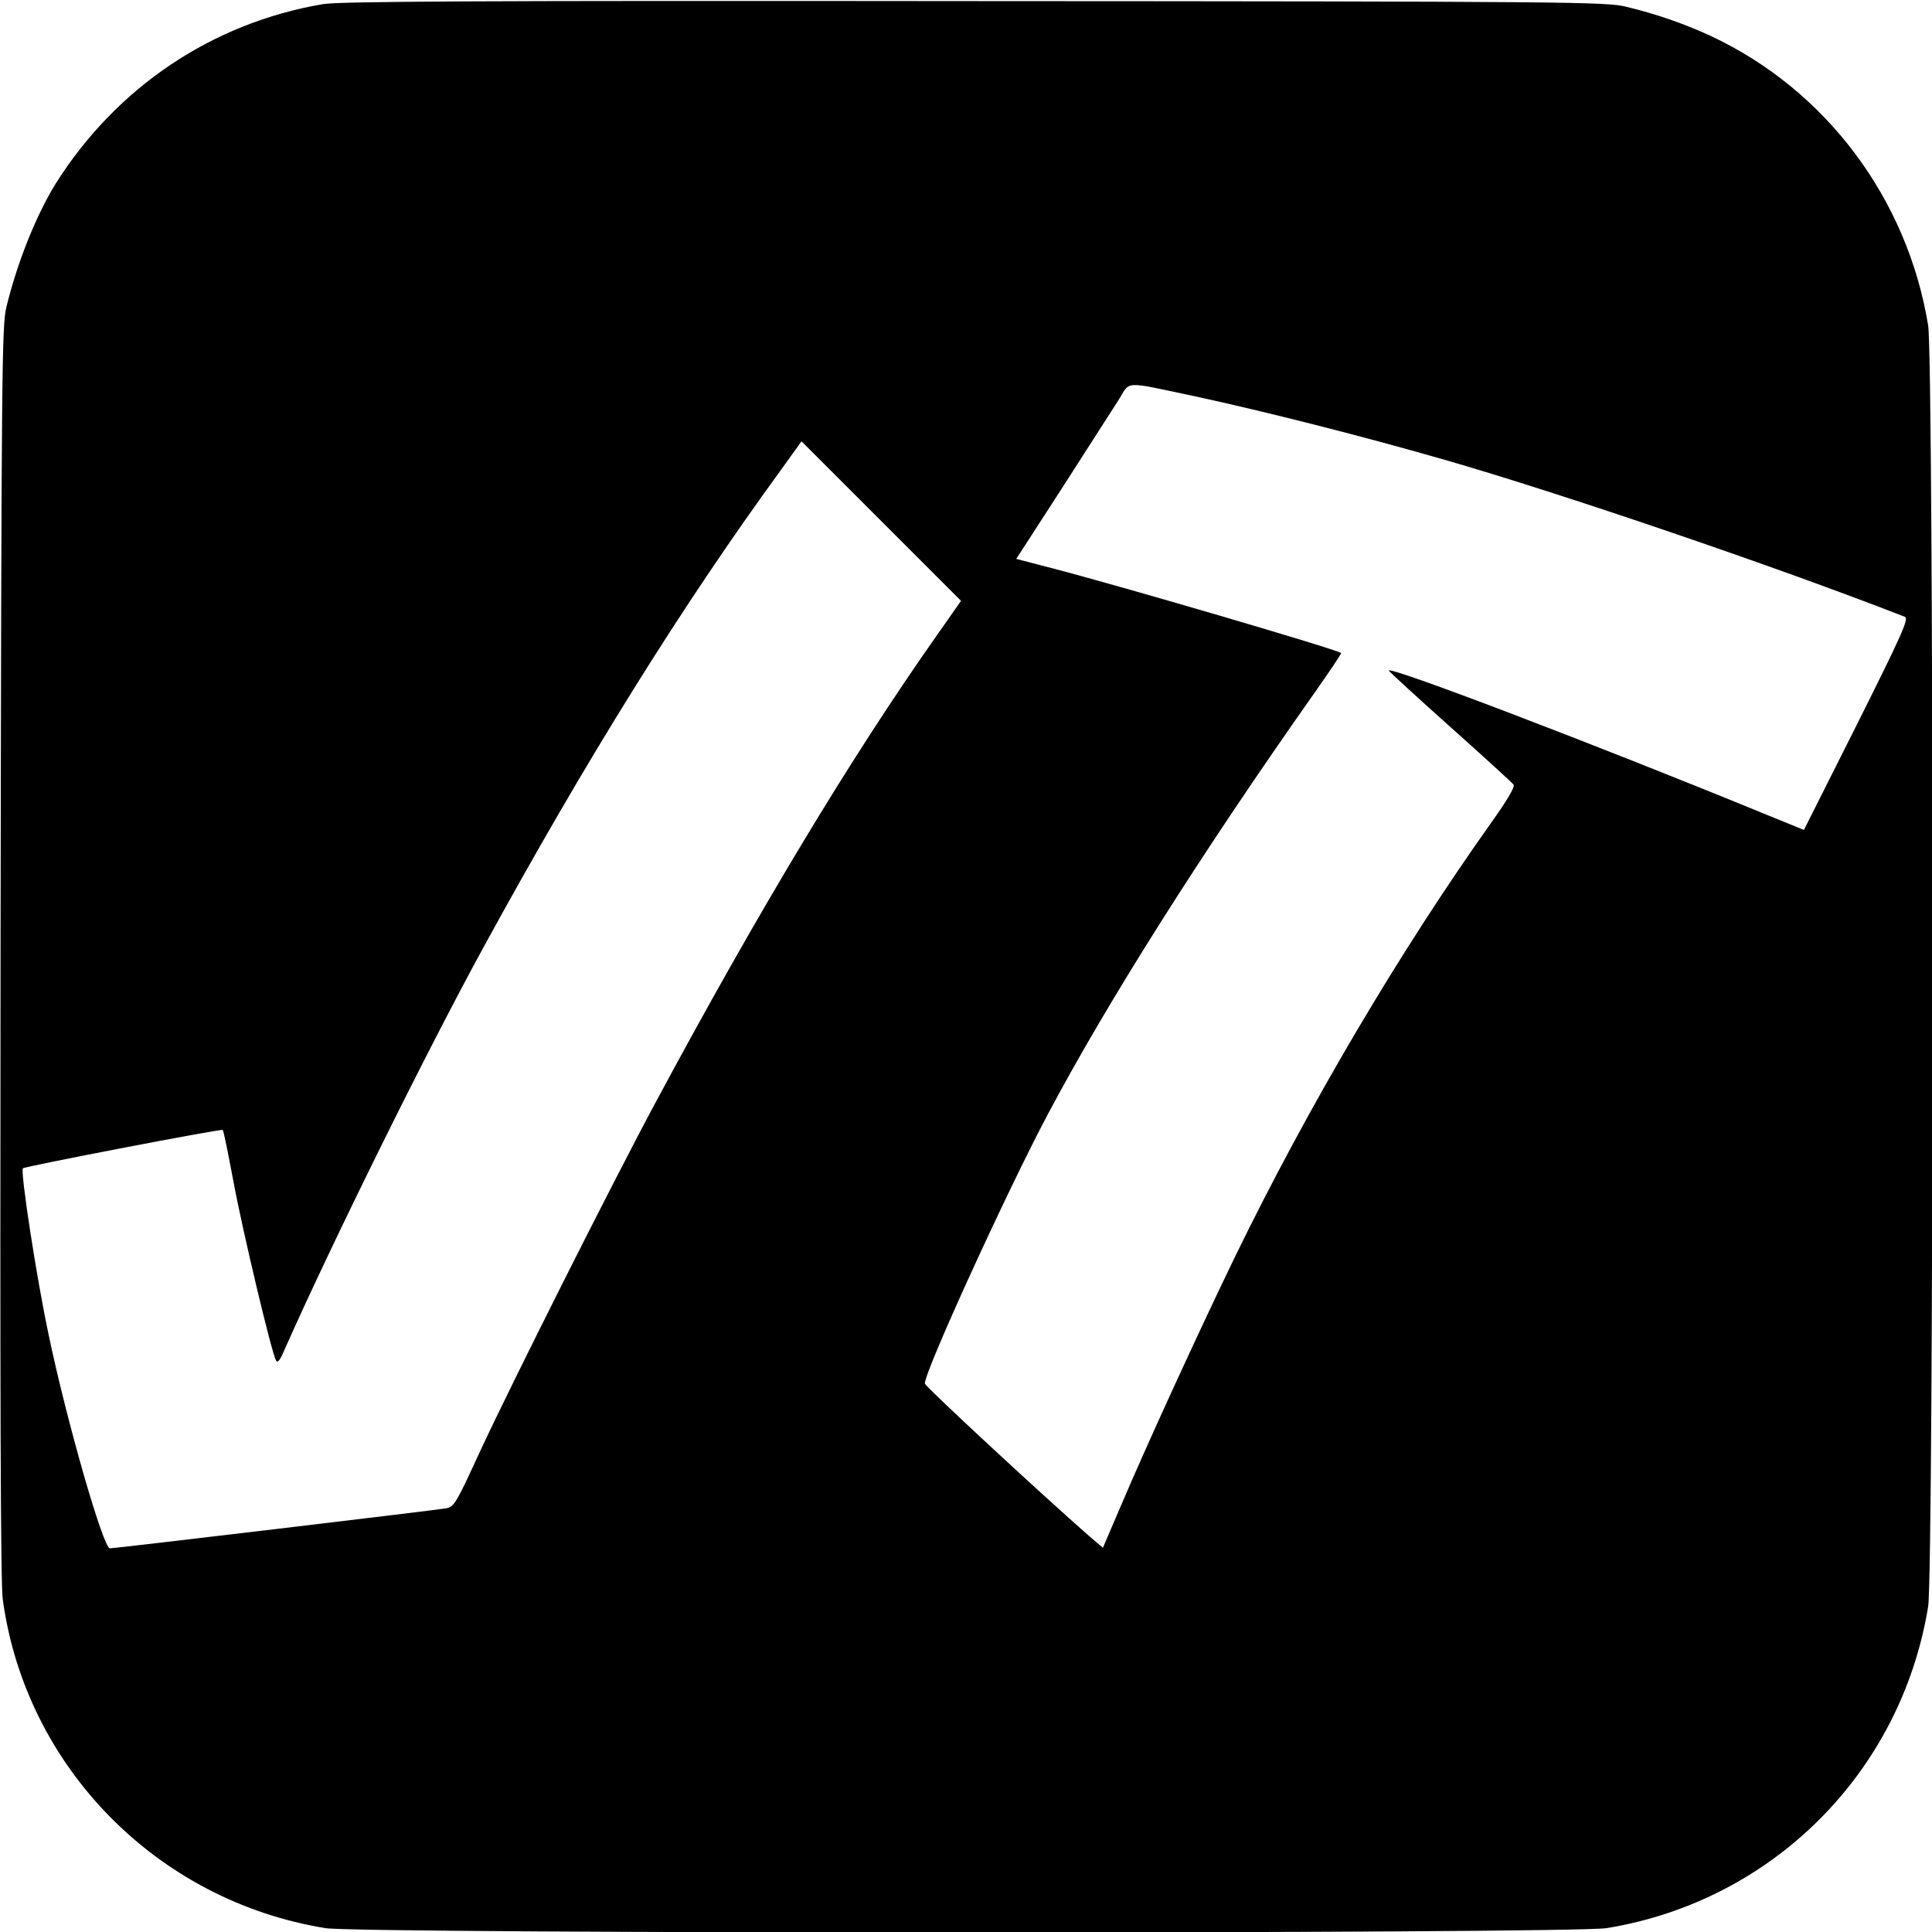
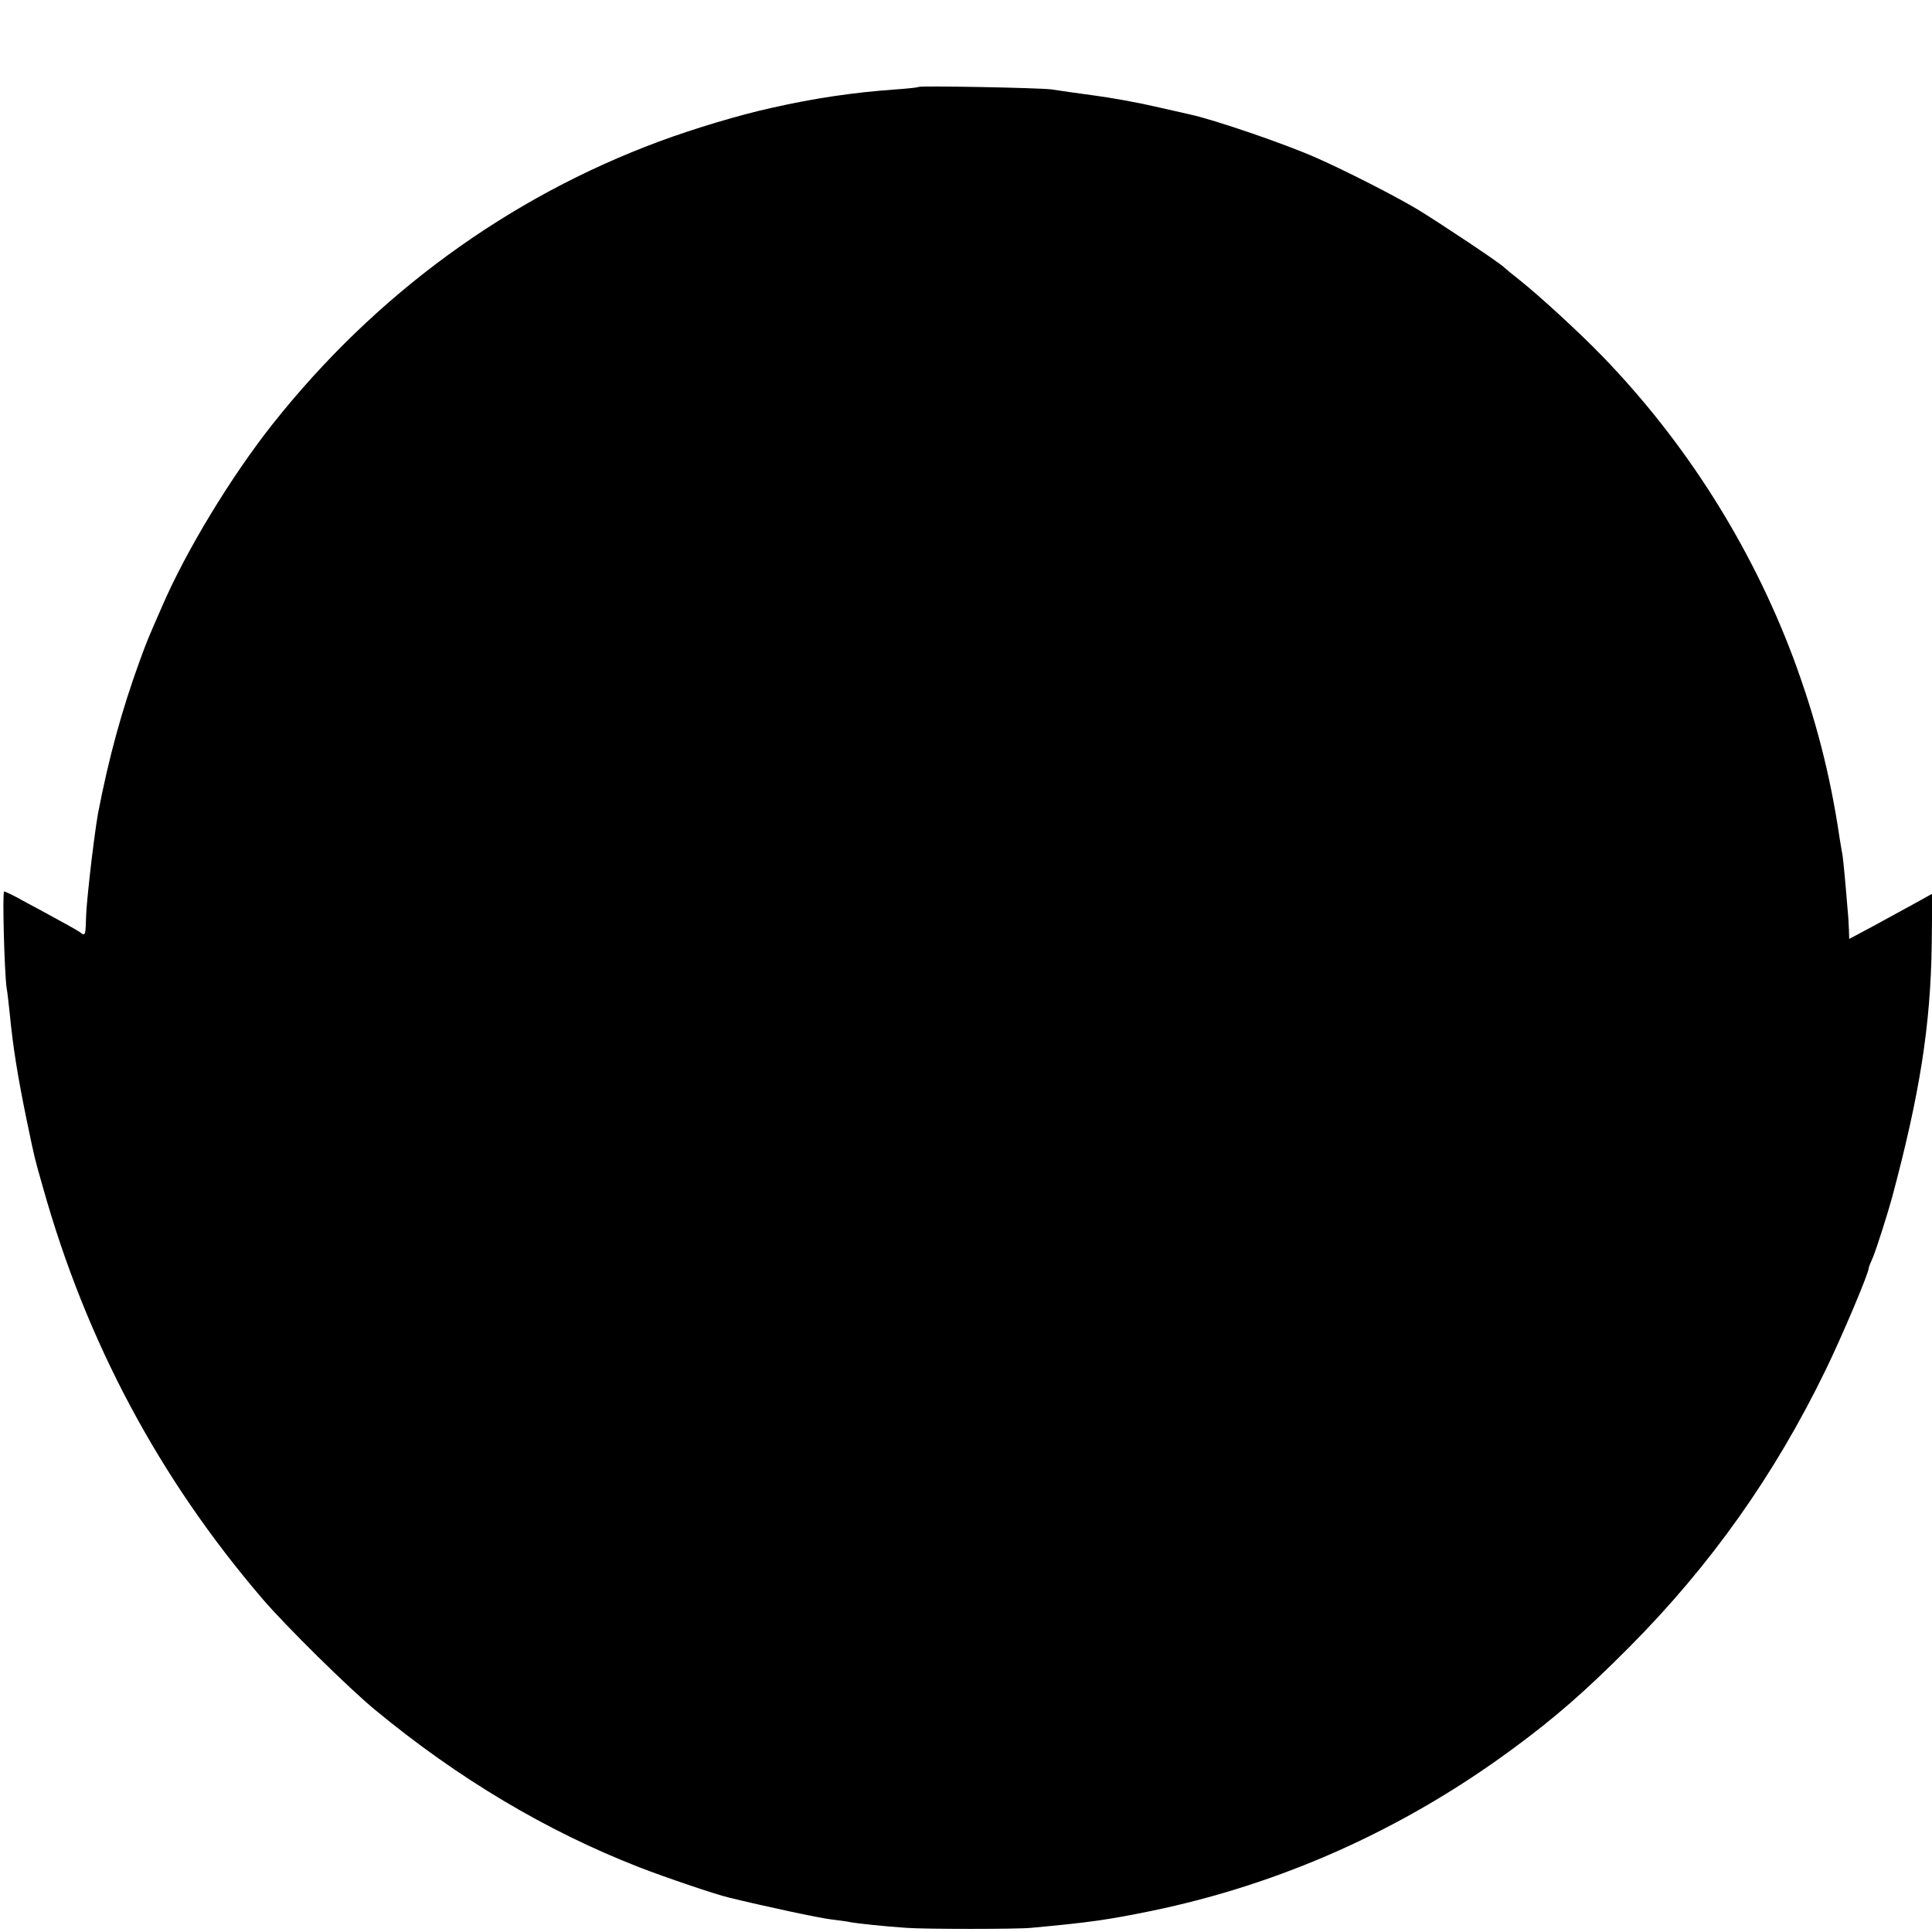
<svg xmlns="http://www.w3.org/2000/svg" version="1.0" width="700pt" height="700pt" viewBox="0 0 700 700" preserveAspectRatio="xMidYMid meet">
  <g transform="translate(0,700) scale(0.1,-0.1)" fill="#000000" stroke="none">
-     <path d="M1170 6985 c-401 -68 -748 -301 -968 -650 -70 -113 -139 -284 -179 -448 -16 -67 -18 -215 -21 -2337 -2 -1607 0 -2288 8 -2345 83 -607 559 -1092 1169 -1191 128 -21 4514 -21 4642 0 601 98 1067 564 1165 1165 21 128 21 4514 0 4642 -75 459 -370 853 -786 1048 -97 45 -201 81 -310 107 -71 17 -199 19 -2360 20 -1815 2 -2300 -1 -2360 -11z m3160 -1421 c241 -52 599 -142 901 -229 421 -121 1208 -389 1671 -570 15 -6 -11 -64 -174 -390 l-192 -382 -145 59 c-624 256 -1367 539 -1359 518 2 -4 102 -96 223 -204 121 -108 224 -202 229 -209 5 -9 -22 -55 -84 -142 -329 -463 -662 -1027 -926 -1570 -132 -272 -322 -687 -409 -892 l-69 -161 -48 41 c-167 146 -597 544 -597 554 -3 40 297 696 444 973 217 409 555 944 963 1523 57 81 103 149 101 151 -15 13 -799 243 -1050 308 l-127 33 165 255 c90 140 182 284 204 318 47 74 12 72 279 16z m-935 -865 c-314 -446 -649 -1003 -1020 -1694 -159 -296 -519 -1013 -635 -1262 -88 -192 -95 -203 -124 -208 -40 -7 -1200 -145 -1218 -145 -24 0 -158 467 -222 775 -44 207 -103 592 -93 602 7 7 719 144 724 139 3 -2 20 -87 39 -188 33 -178 138 -619 154 -647 5 -10 13 -2 27 30 172 389 517 1087 726 1469 372 680 717 1234 1077 1728 l74 103 289 -289 289 -289 -87 -124z" />
+     <path d="M3328 6685 c-2 -2 -39 -6 -83 -9 -154 -11 -296 -32 -450 -67 -114 -25 -278 -74 -405 -121 -548 -203 -1029 -554 -1401 -1023 -150 -189 -315 -460 -403 -665 -50 -114 -54 -124 -80 -195 -64 -176 -112 -350 -151 -553 -7 -37 -23 -161 -30 -227 -12 -112 -13 -130 -14 -174 -1 -33 -4 -41 -14 -34 -6 6 -43 27 -82 48 -38 21 -97 53 -131 71 -33 19 -65 34 -69 34 -7 0 1 -294 9 -350 3 -14 7 -54 11 -90 12 -123 28 -224 61 -385 32 -154 28 -135 59 -245 157 -561 422 -1057 797 -1494 81 -95 314 -325 408 -402 299 -247 619 -438 955 -569 95 -37 278 -99 325 -110 135 -33 327 -74 369 -79 30 -4 64 -8 75 -11 23 -4 123 -15 201 -20 66 -5 399 -5 450 0 217 20 277 29 435 61 471 97 914 295 1310 587 154 113 266 211 425 371 293 295 525 622 709 1001 60 123 159 357 157 372 0 2 7 20 16 40 13 32 53 158 68 213 101 377 140 625 144 918 l2 184 -63 -35 c-35 -19 -102 -56 -150 -82 l-88 -47 -1 34 c-1 18 -2 47 -4 63 -9 112 -16 183 -19 205 -3 14 -7 43 -11 65 -34 230 -87 435 -169 655 -152 403 -388 777 -690 1089 -81 84 -228 219 -301 277 -27 21 -52 42 -55 45 -12 14 -233 161 -315 211 -84 50 -259 139 -365 186 -115 51 -370 138 -457 157 -10 2 -67 15 -128 29 -60 14 -159 32 -220 40 -60 8 -130 18 -155 22 -45 6 -476 14 -482 9z" />
  </g>
</svg>
